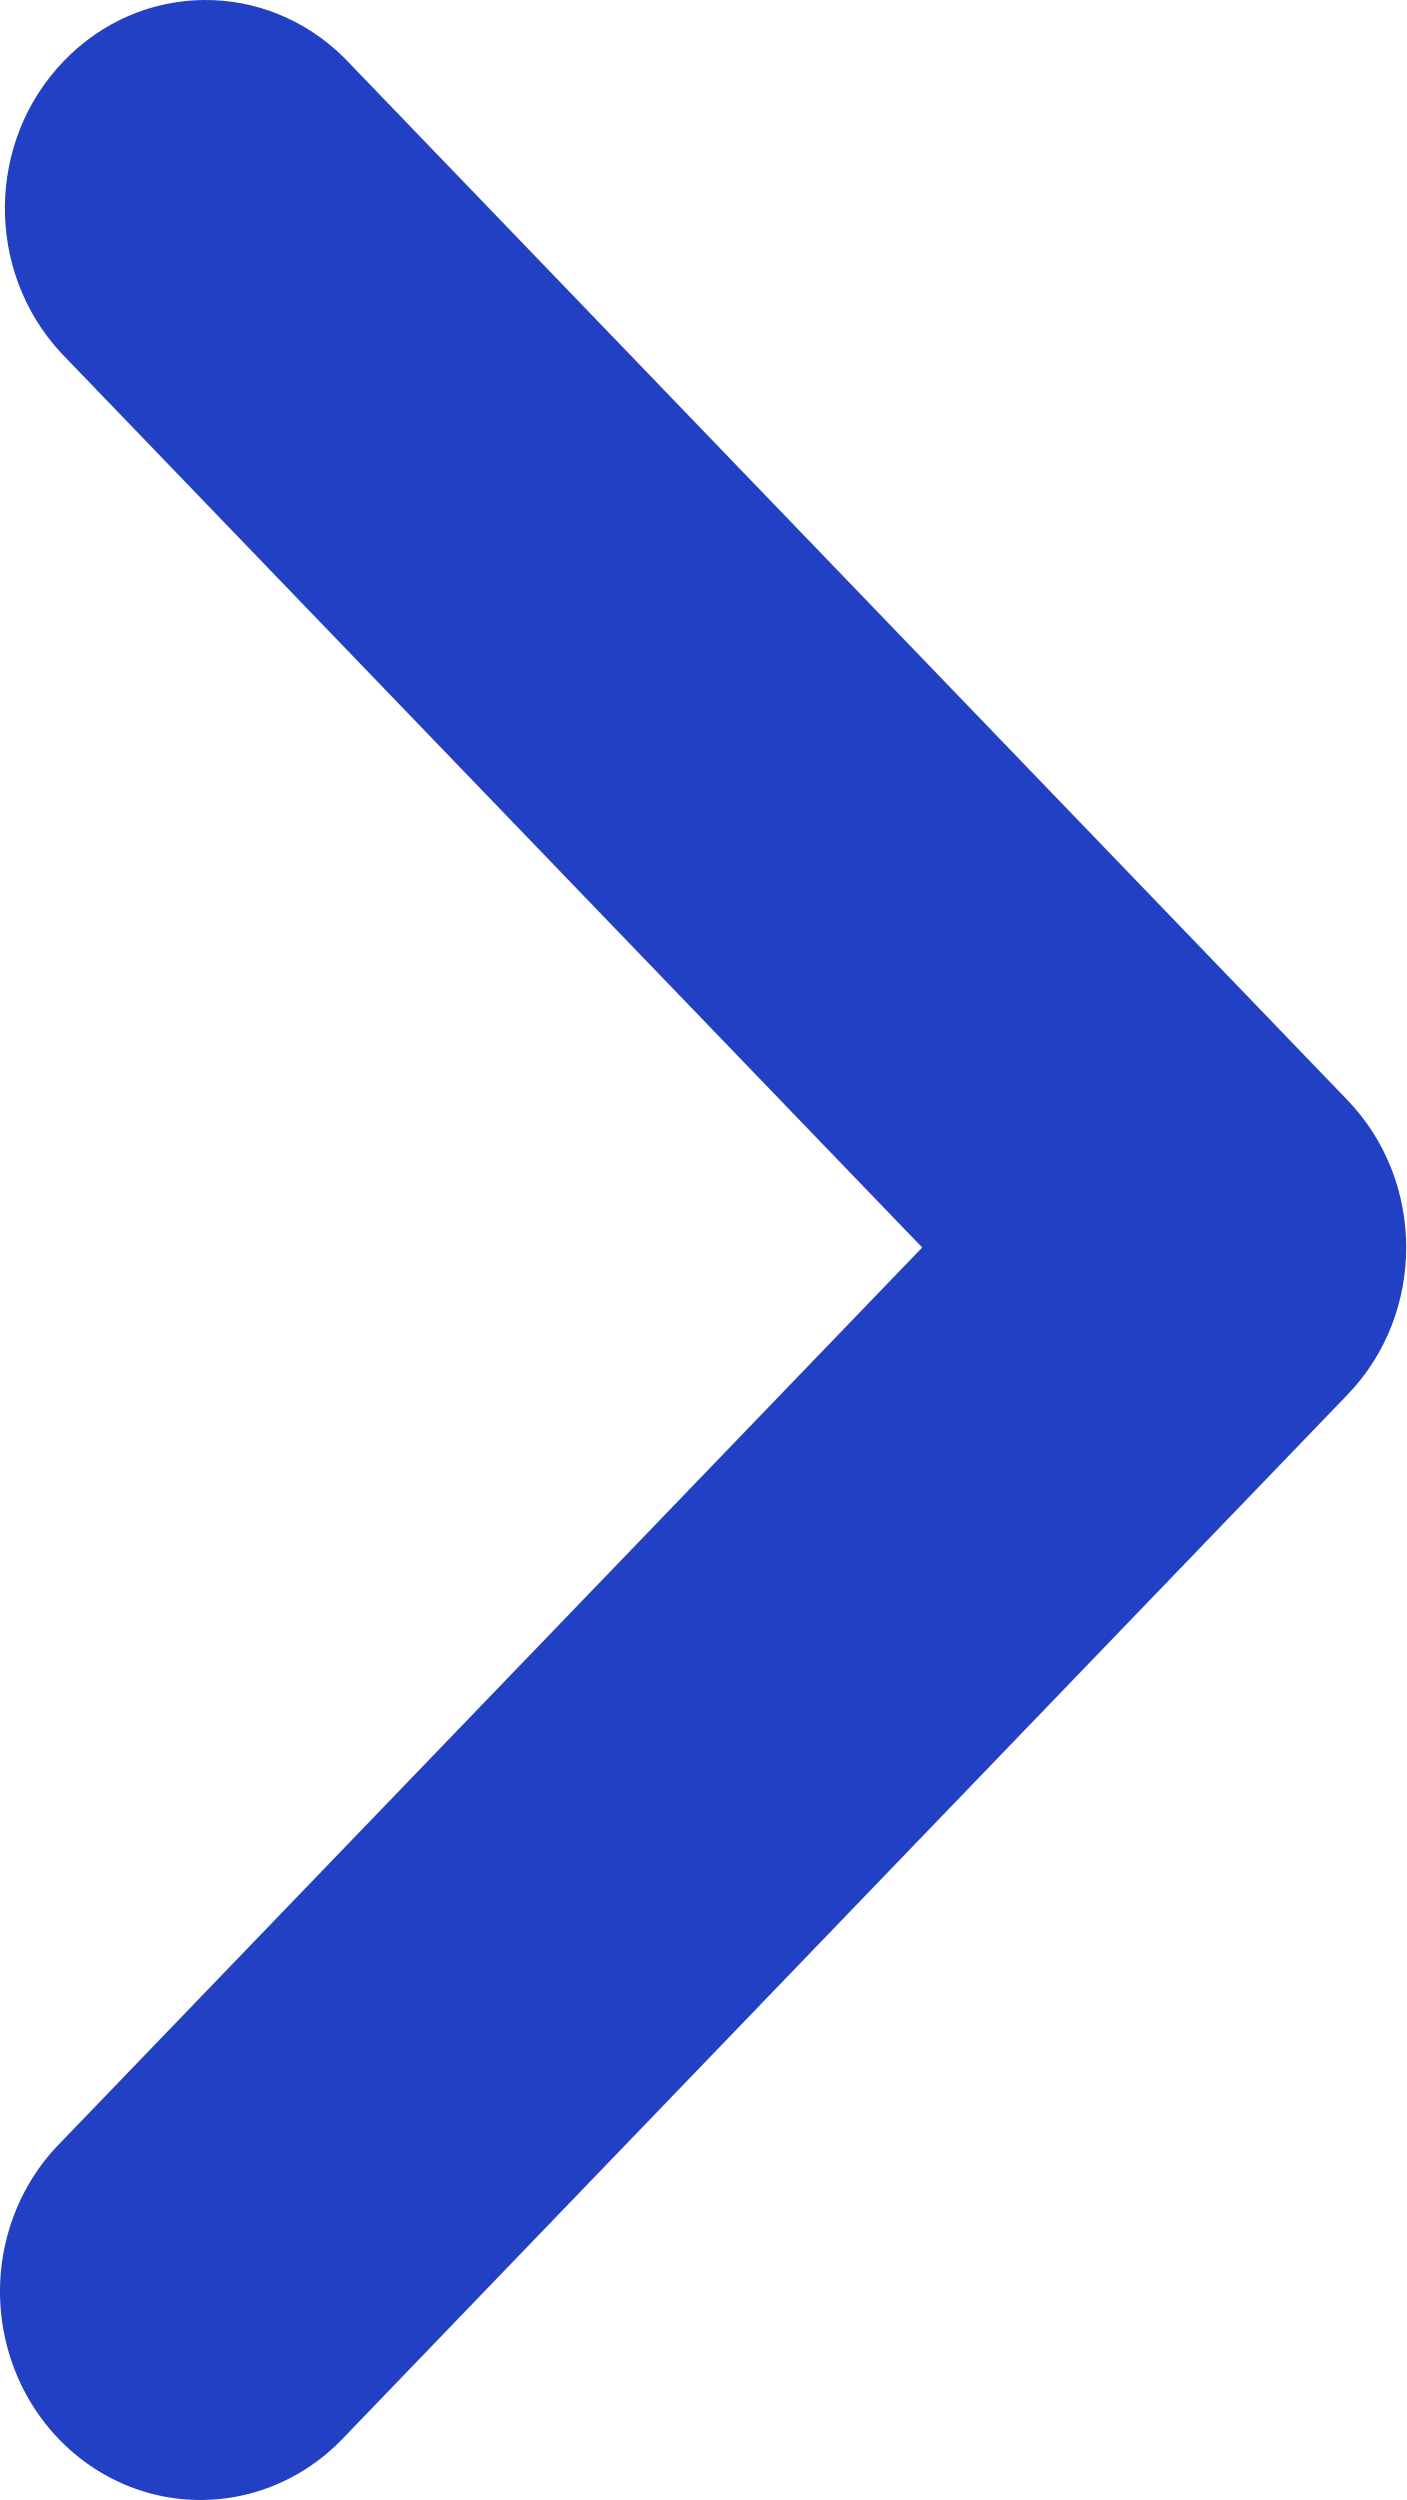
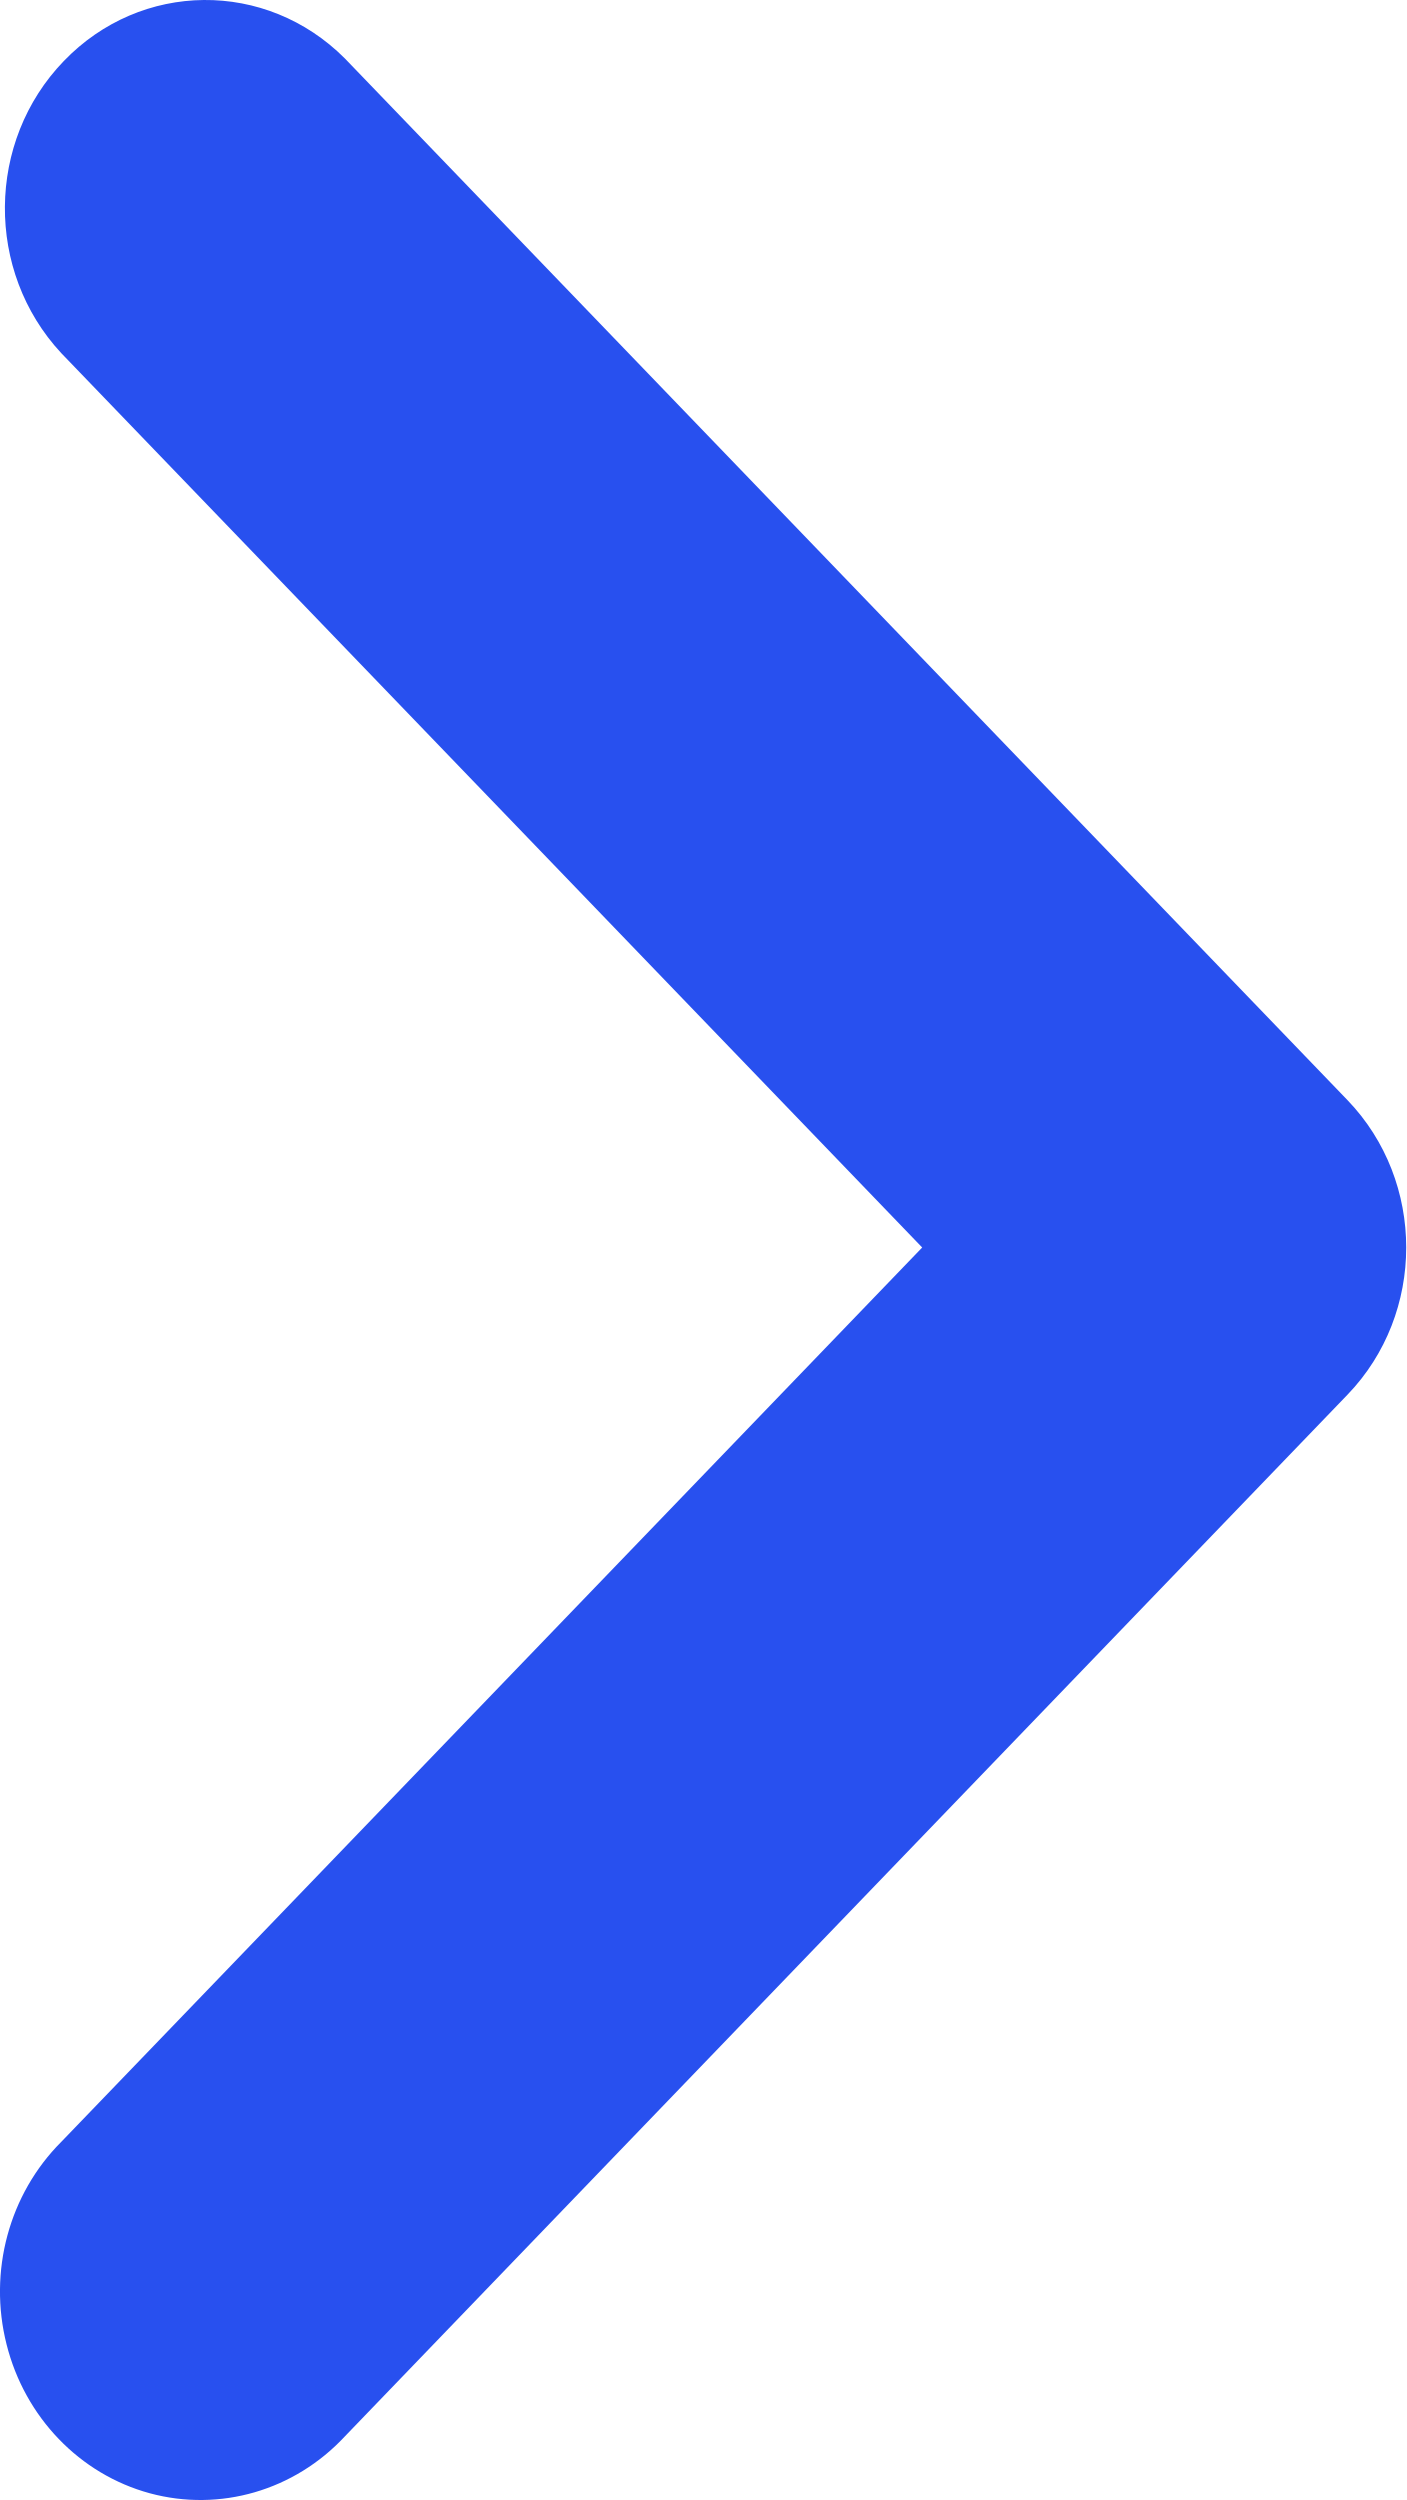
<svg xmlns="http://www.w3.org/2000/svg" width="9" height="16" viewBox="0 0 9 16" fill="none">
-   <path d="M8.624 7.041L2.207 0.374C1.703 -0.131 0.903 -0.124 0.408 0.391C-0.088 0.905 -0.095 1.736 0.392 2.26L5.902 7.984L0.392 13.708C0.058 14.042 -0.076 14.538 0.042 15.004C0.159 15.47 0.51 15.835 0.959 15.957C1.407 16.078 1.884 15.94 2.207 15.593L8.624 8.926C9.125 8.406 9.125 7.562 8.624 7.041Z" fill="#2240C4" />
+   <path d="M8.624 7.041L2.207 0.374C1.703 -0.131 0.903 -0.124 0.408 0.391C-0.088 0.905 -0.095 1.736 0.392 2.26L5.902 7.984L0.392 13.708C0.058 14.042 -0.076 14.538 0.042 15.004C0.159 15.47 0.51 15.835 0.959 15.957C1.407 16.078 1.884 15.94 2.207 15.593L8.624 8.926C9.125 8.406 9.125 7.562 8.624 7.041Z" fill="#2850ef" />
</svg>
